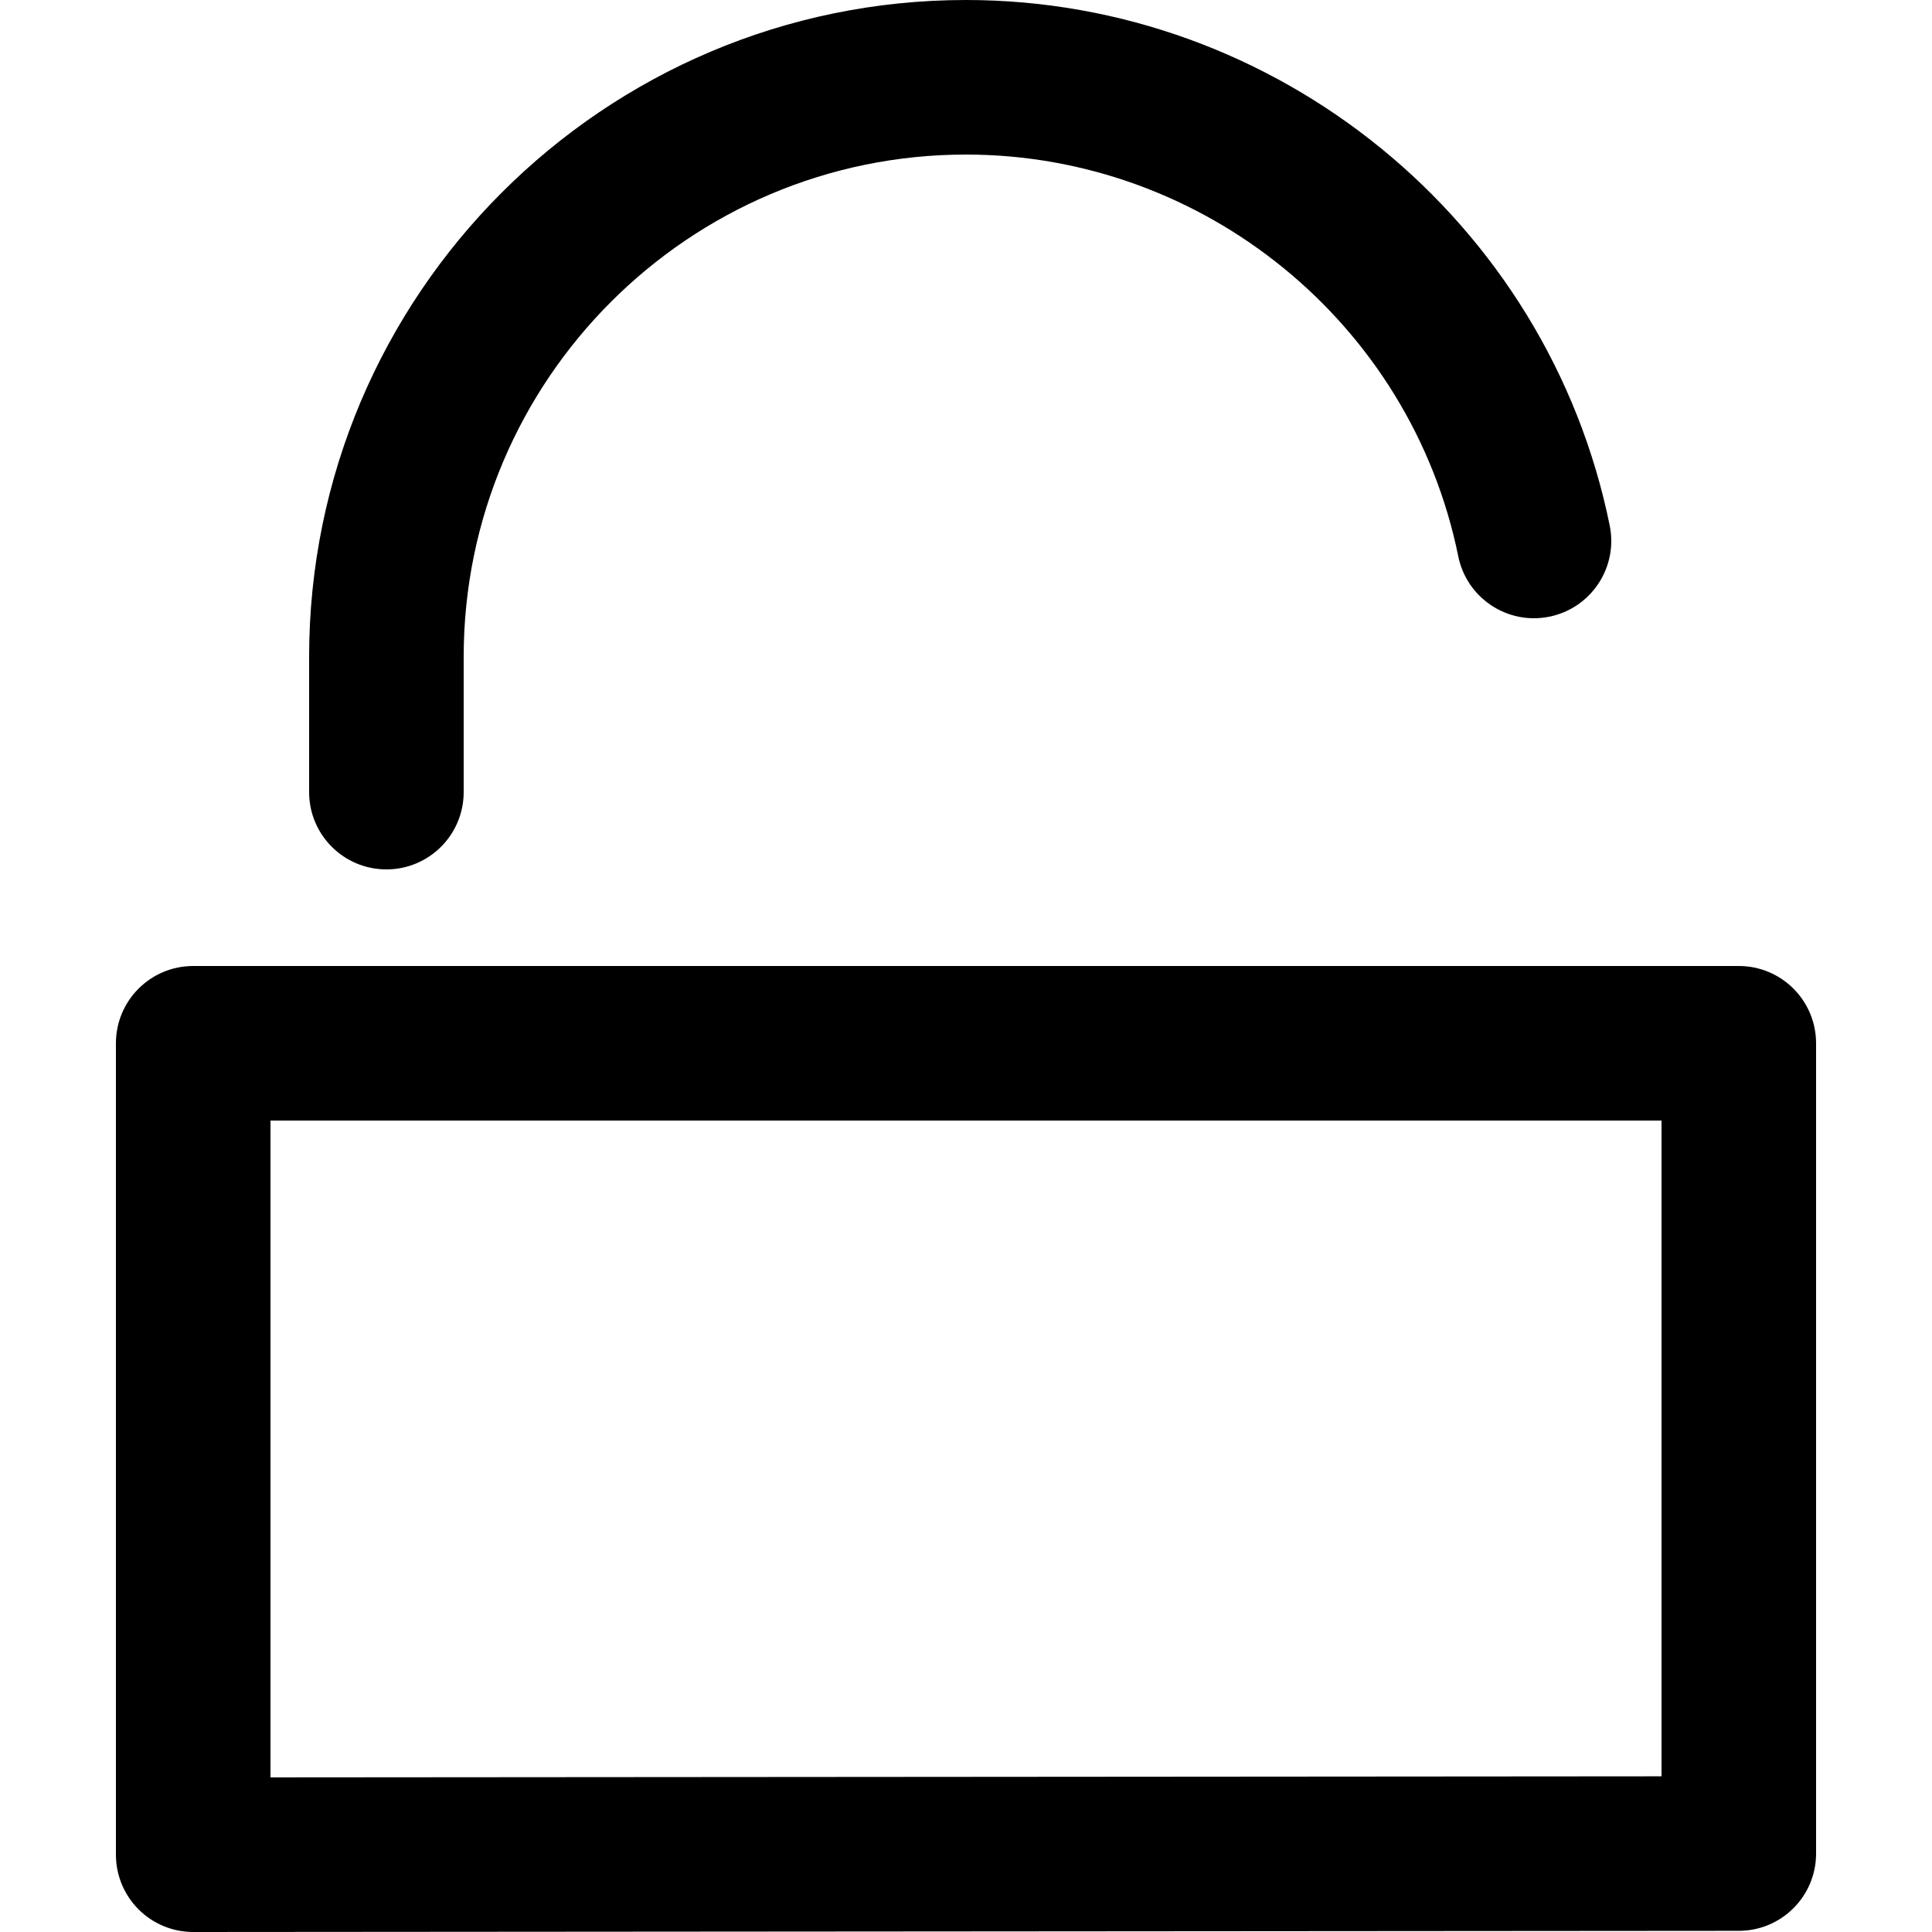
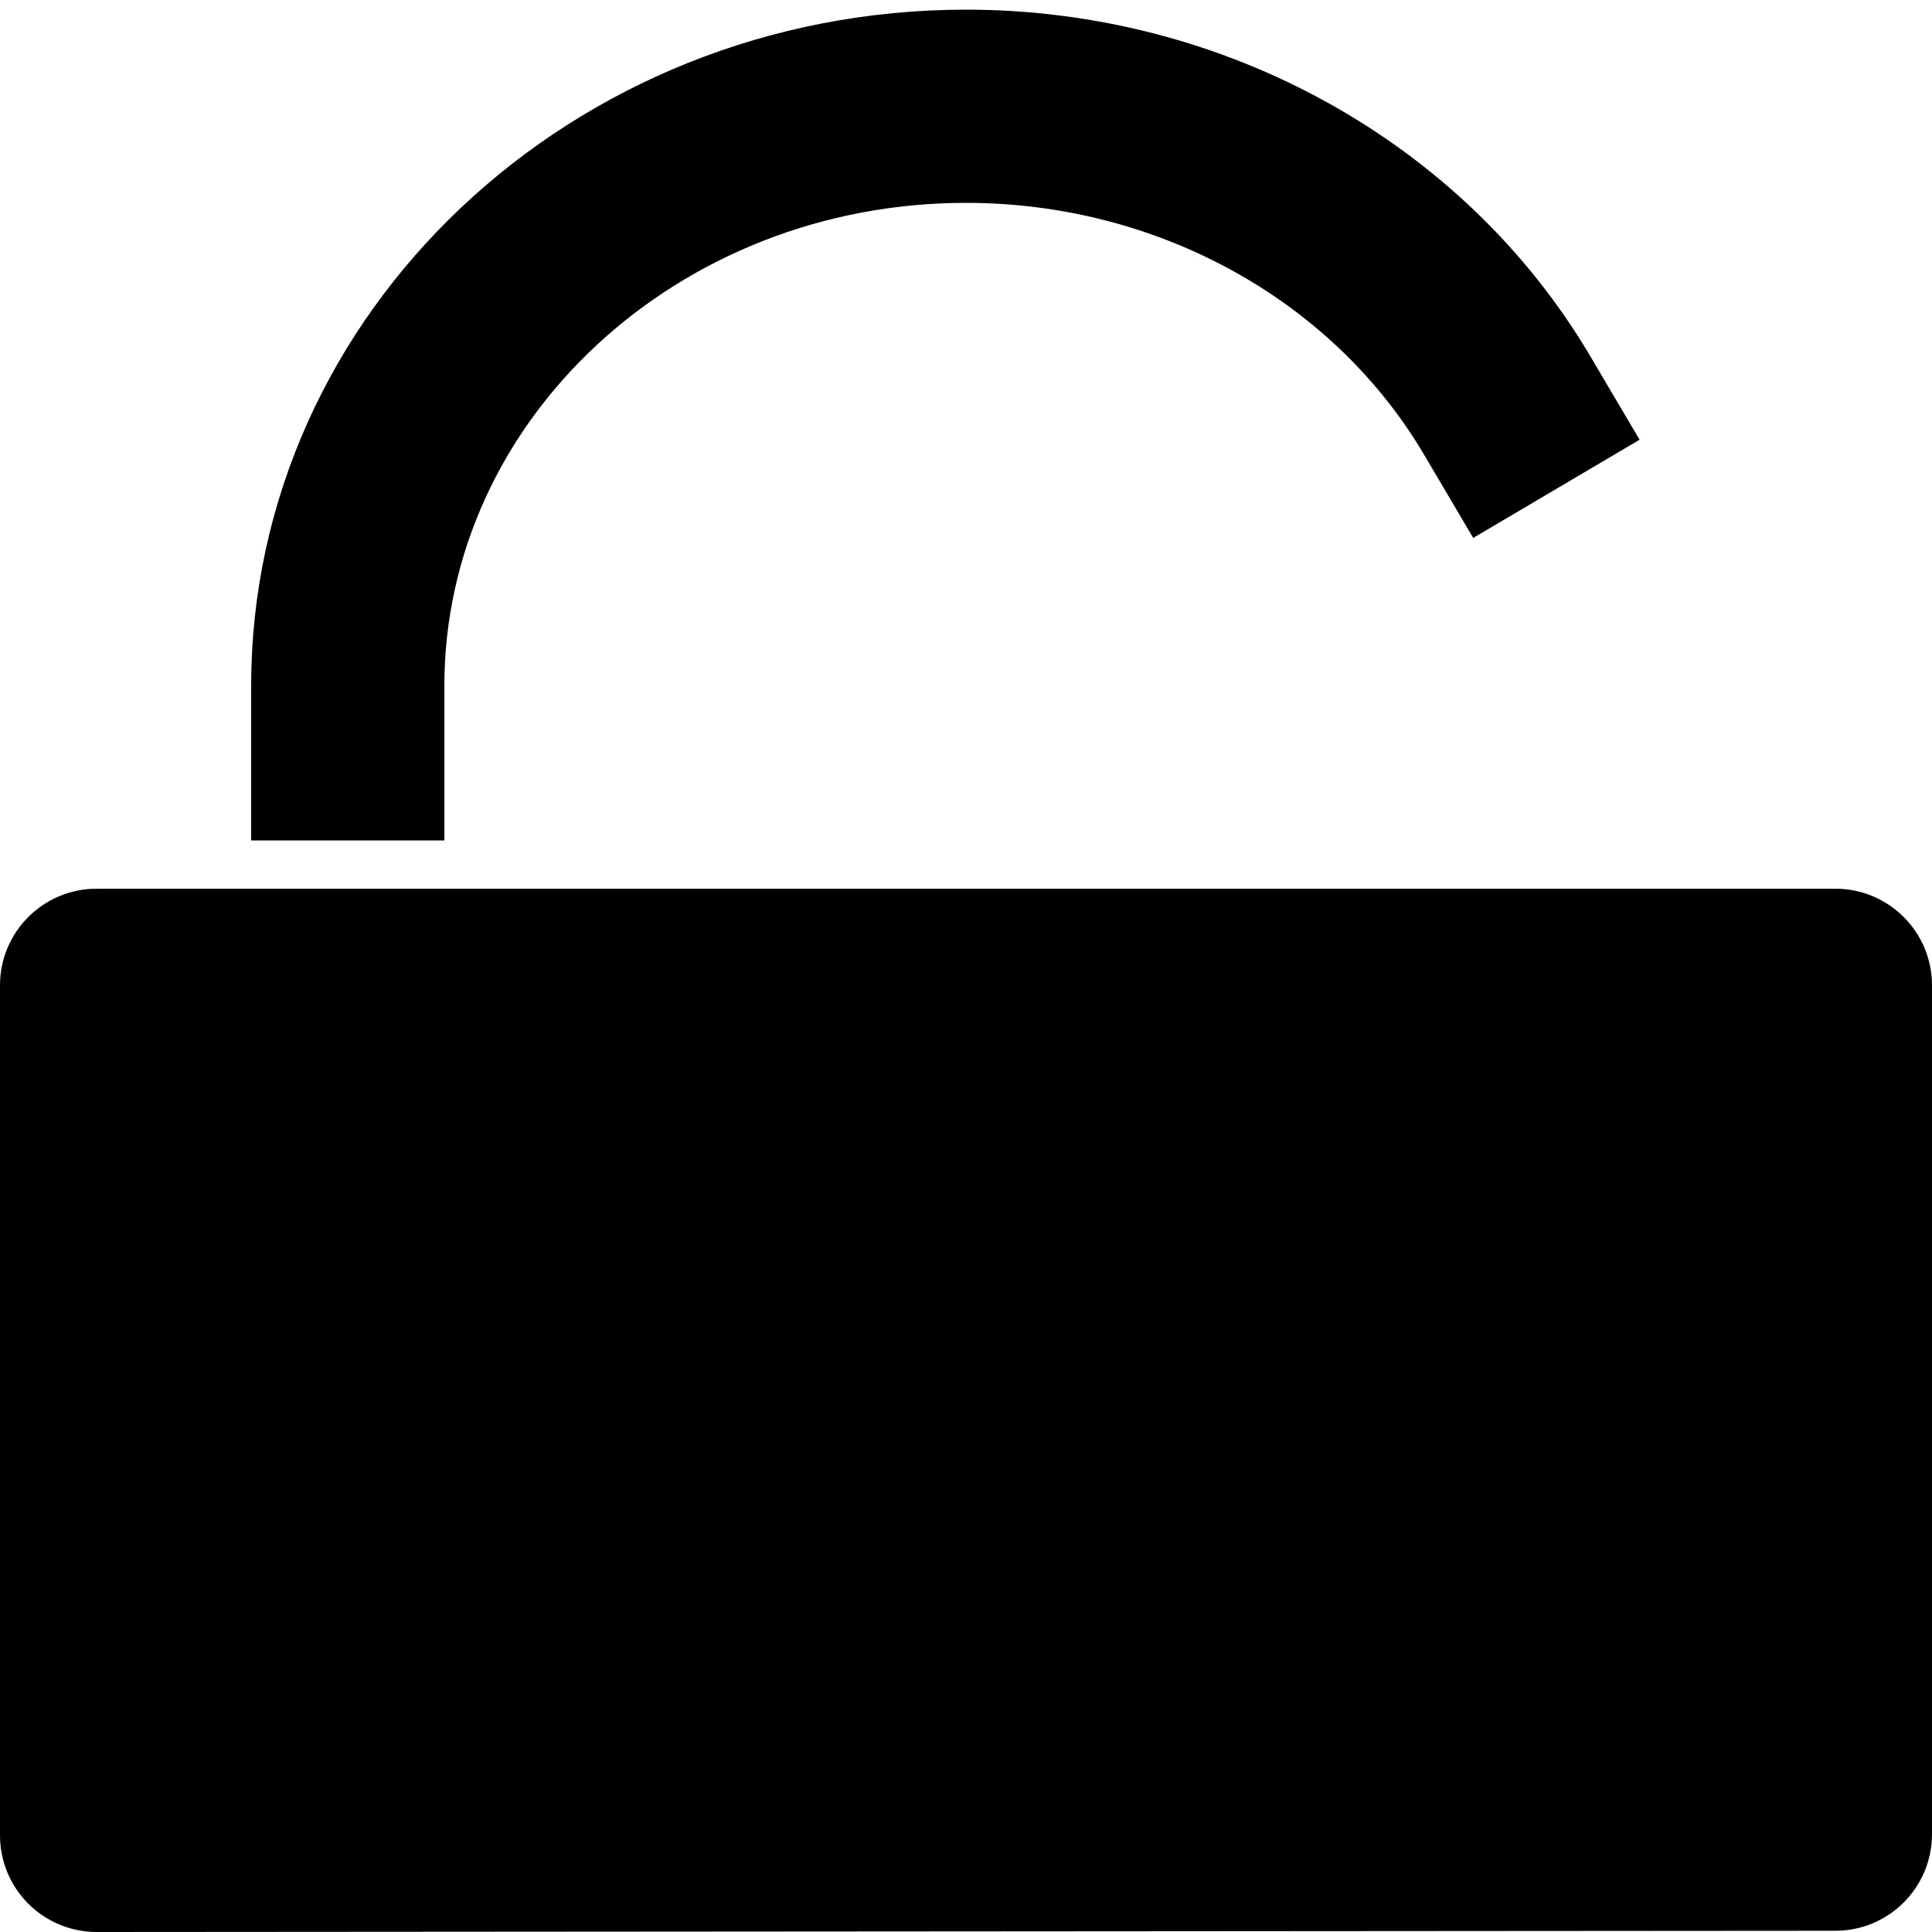
<svg xmlns="http://www.w3.org/2000/svg" version="1.1" x="0px" y="0px" width="100px" height="100px" viewBox="0 0 100 100" enable-background="new 0 0 100 100" xml:space="preserve">
  <g id="Layer_3" display="none">
-     <circle display="inline" fill="none" stroke="#000000" stroke-width="0.25" stroke-miterlimit="10" cx="50" cy="50" r="15.134" />
-     <polyline display="inline" opacity="0.26" points="94,6 6,6 6,94 94,94  " />
-     <circle display="inline" fill="none" stroke="#000000" stroke-width="0.25" stroke-miterlimit="10" cx="50" cy="50" r="24" />
-     <circle display="inline" fill="none" stroke="#000000" stroke-width="0.25" stroke-miterlimit="10" cx="50" cy="50" r="30" />
-     <circle display="inline" fill="none" stroke="#000000" stroke-width="0.25" stroke-miterlimit="10" cx="50" cy="50" r="9.134" />
-     <path display="inline" fill="none" stroke="#000000" stroke-width="0.25" stroke-miterlimit="10" d="M0,50C0,22.386,22.389,0,50,0   c27.612,0,50,22.386,50,50" />
-     <path display="inline" fill="none" stroke="#000000" stroke-width="0.25" stroke-miterlimit="10" d="M100,50   c0,27.614-22.388,50-50,50C22.389,100,0,77.614,0,50" />
-   </g>
+ </g>
  <g id="Your_Icon">
</g>
  <g id="Layer_4">
-     <path d="M10,100c-1.061,0-2.077-0.421-2.827-1.17C6.422,98.079,6,97.062,6,96V54c0-2.209,1.791-4,4-4h80c2.209,0,4,1.791,4,4   v41.939c0,2.208-1.789,3.999-3.997,4l-80,0.061C10.002,100,10.001,100,10,100z M14,58v33.997l72-0.055V58H14z" />
-     <path d="M20,45c-2.209,0-4-1.791-4-4v-7C16,15.252,31.252,0,50,0c16.107,0,30.12,11.441,33.319,27.204   c0.439,2.165-0.959,4.276-3.125,4.715c-2.161,0.443-4.276-0.959-4.715-3.125C73.034,16.746,62.318,8,50,8C35.664,8,24,19.664,24,34   v7C24,43.209,22.209,45,20,45z" />
+     <path d="M95,46H5c-2.762,0-5,2.239-5,5v44c0,1.327,0.527,2.599,1.466,3.537C2.403,99.474,3.675,100,5,100c0.001,0,0.002,0,0.004,0   l90-0.064c2.76-0.002,4.996-2.24,4.996-5V51C100,48.239,97.762,46,95,46z" />
+     <path d="M23,43.5H13v-8c0-19.299,16.598-35,37-35c13.402,0,25.788,6.879,32.323,17.954l2.542,4.306l-8.612,5.083l-2.541-4.306   C68.966,15.495,59.88,10.5,50,10.5c-14.888,0-27,11.215-27,25V43.5z" />
  </g>
</svg>
